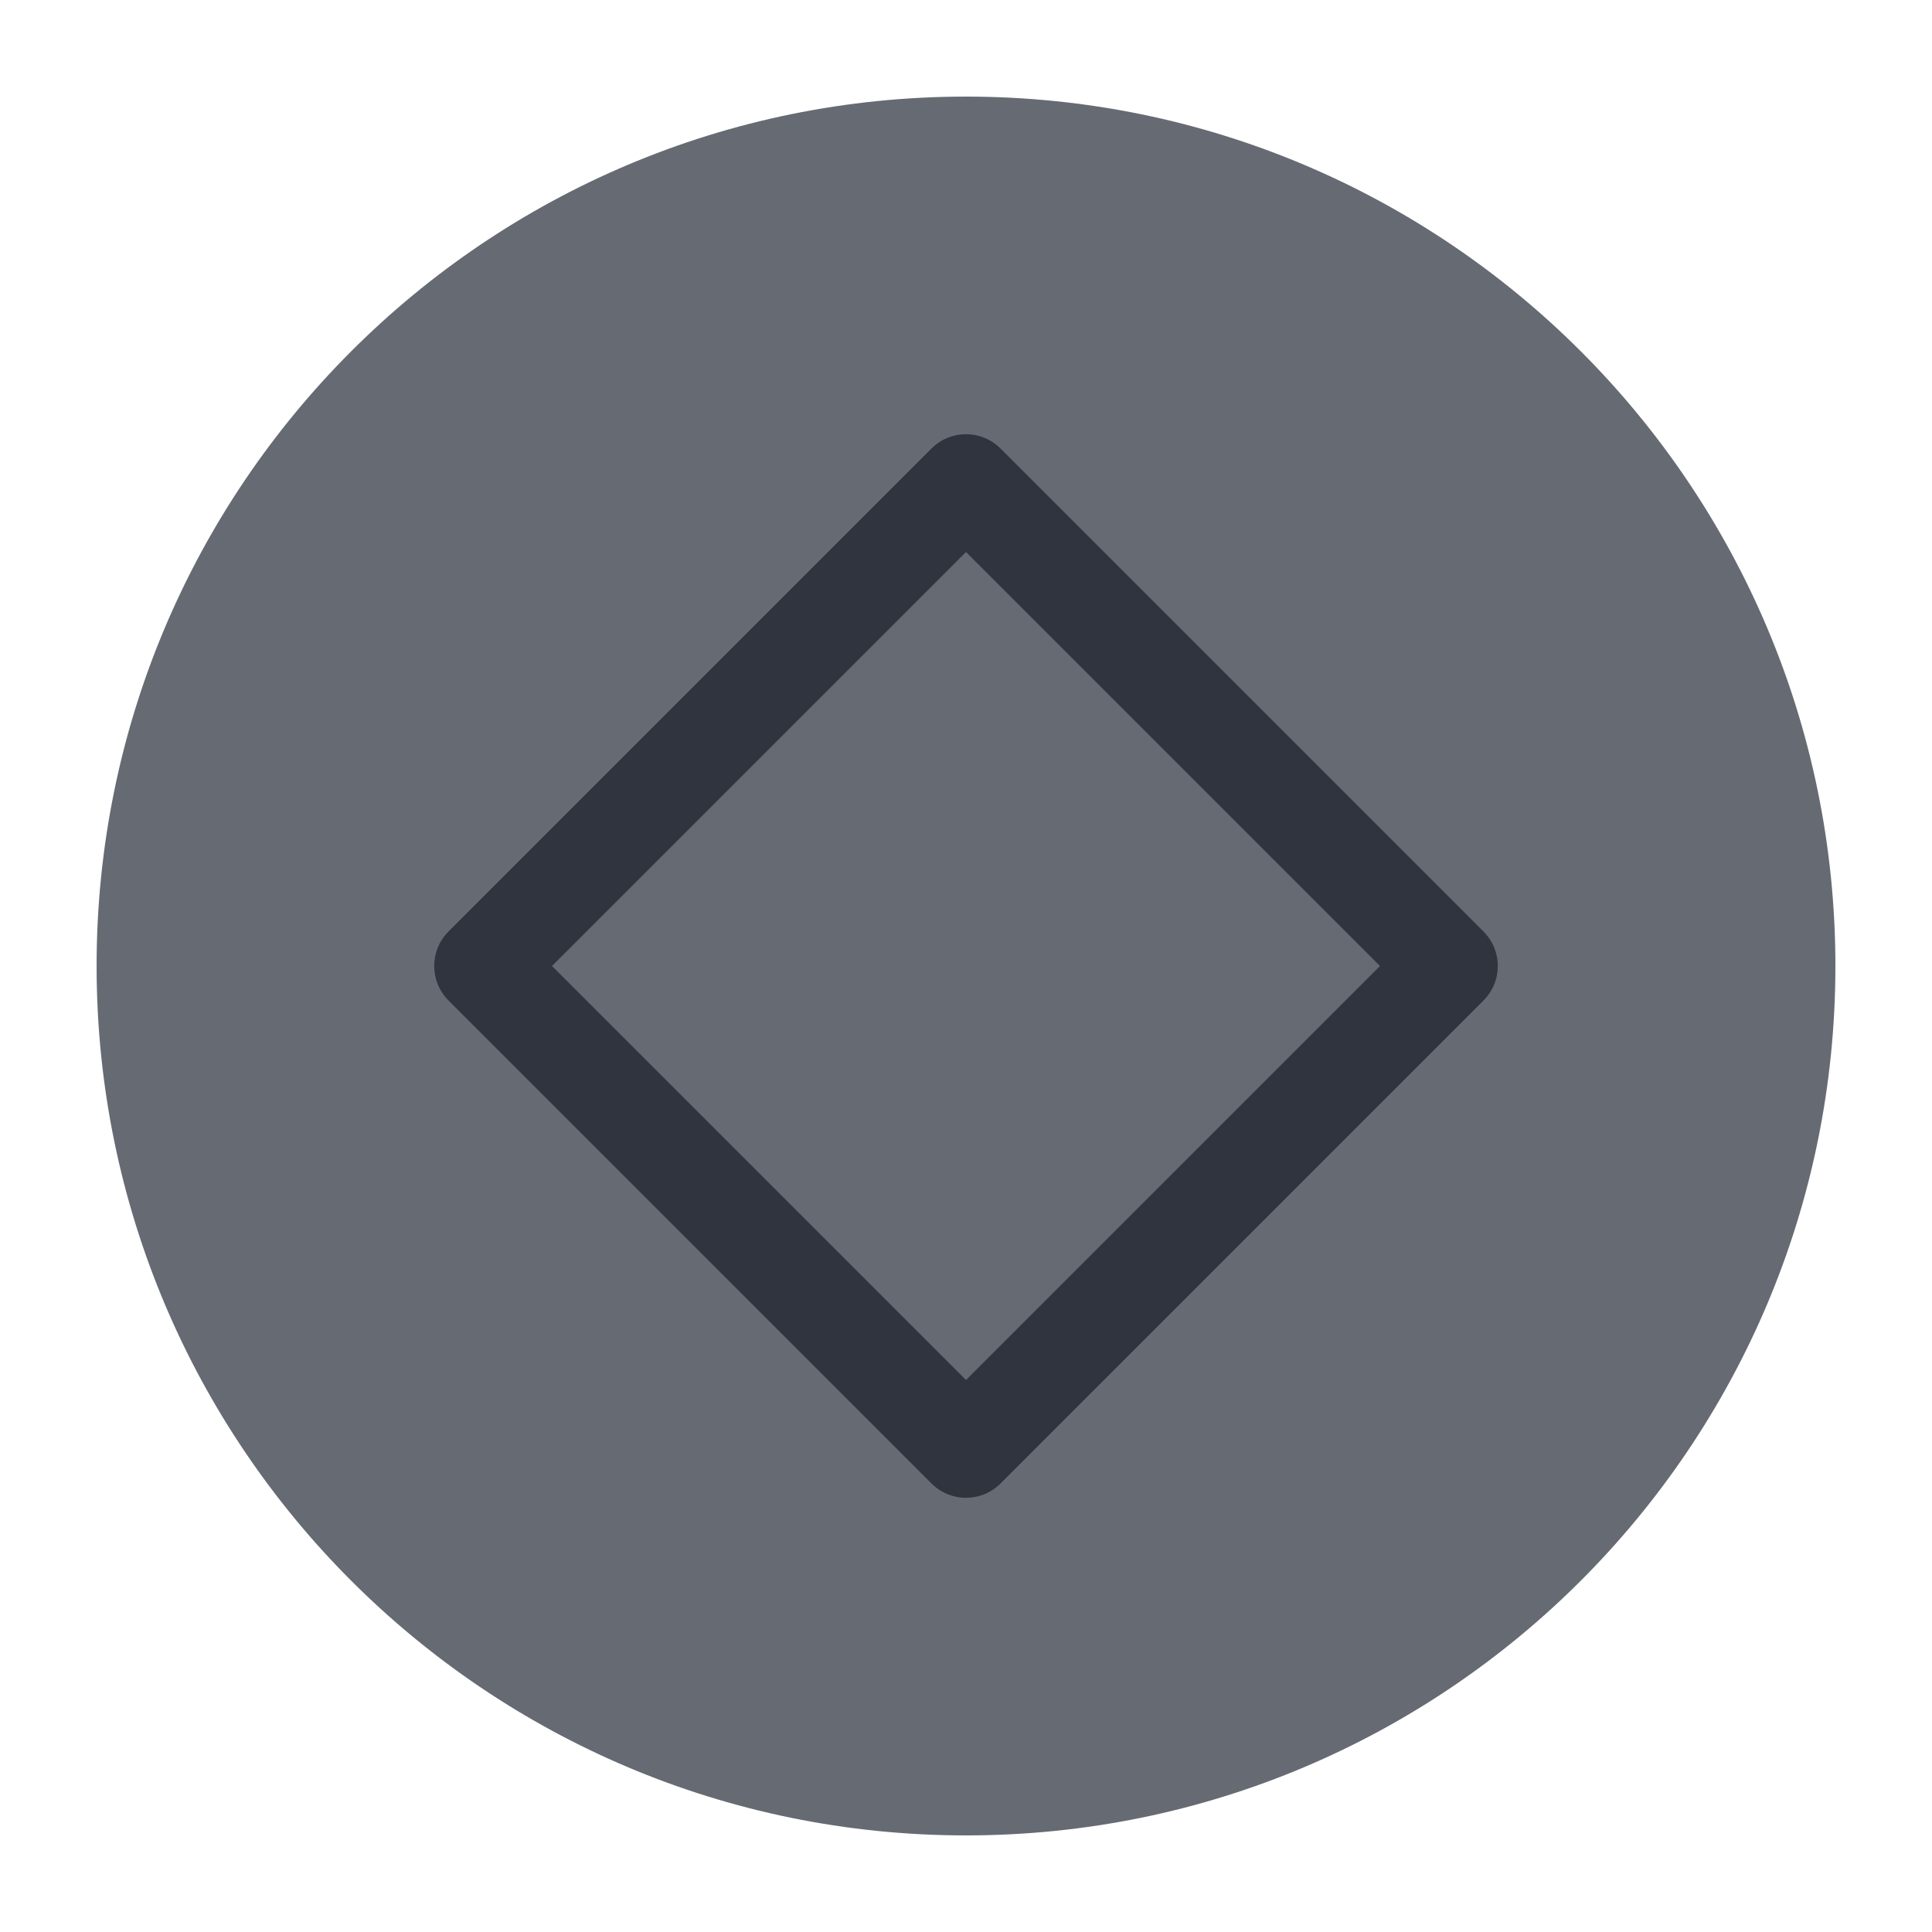
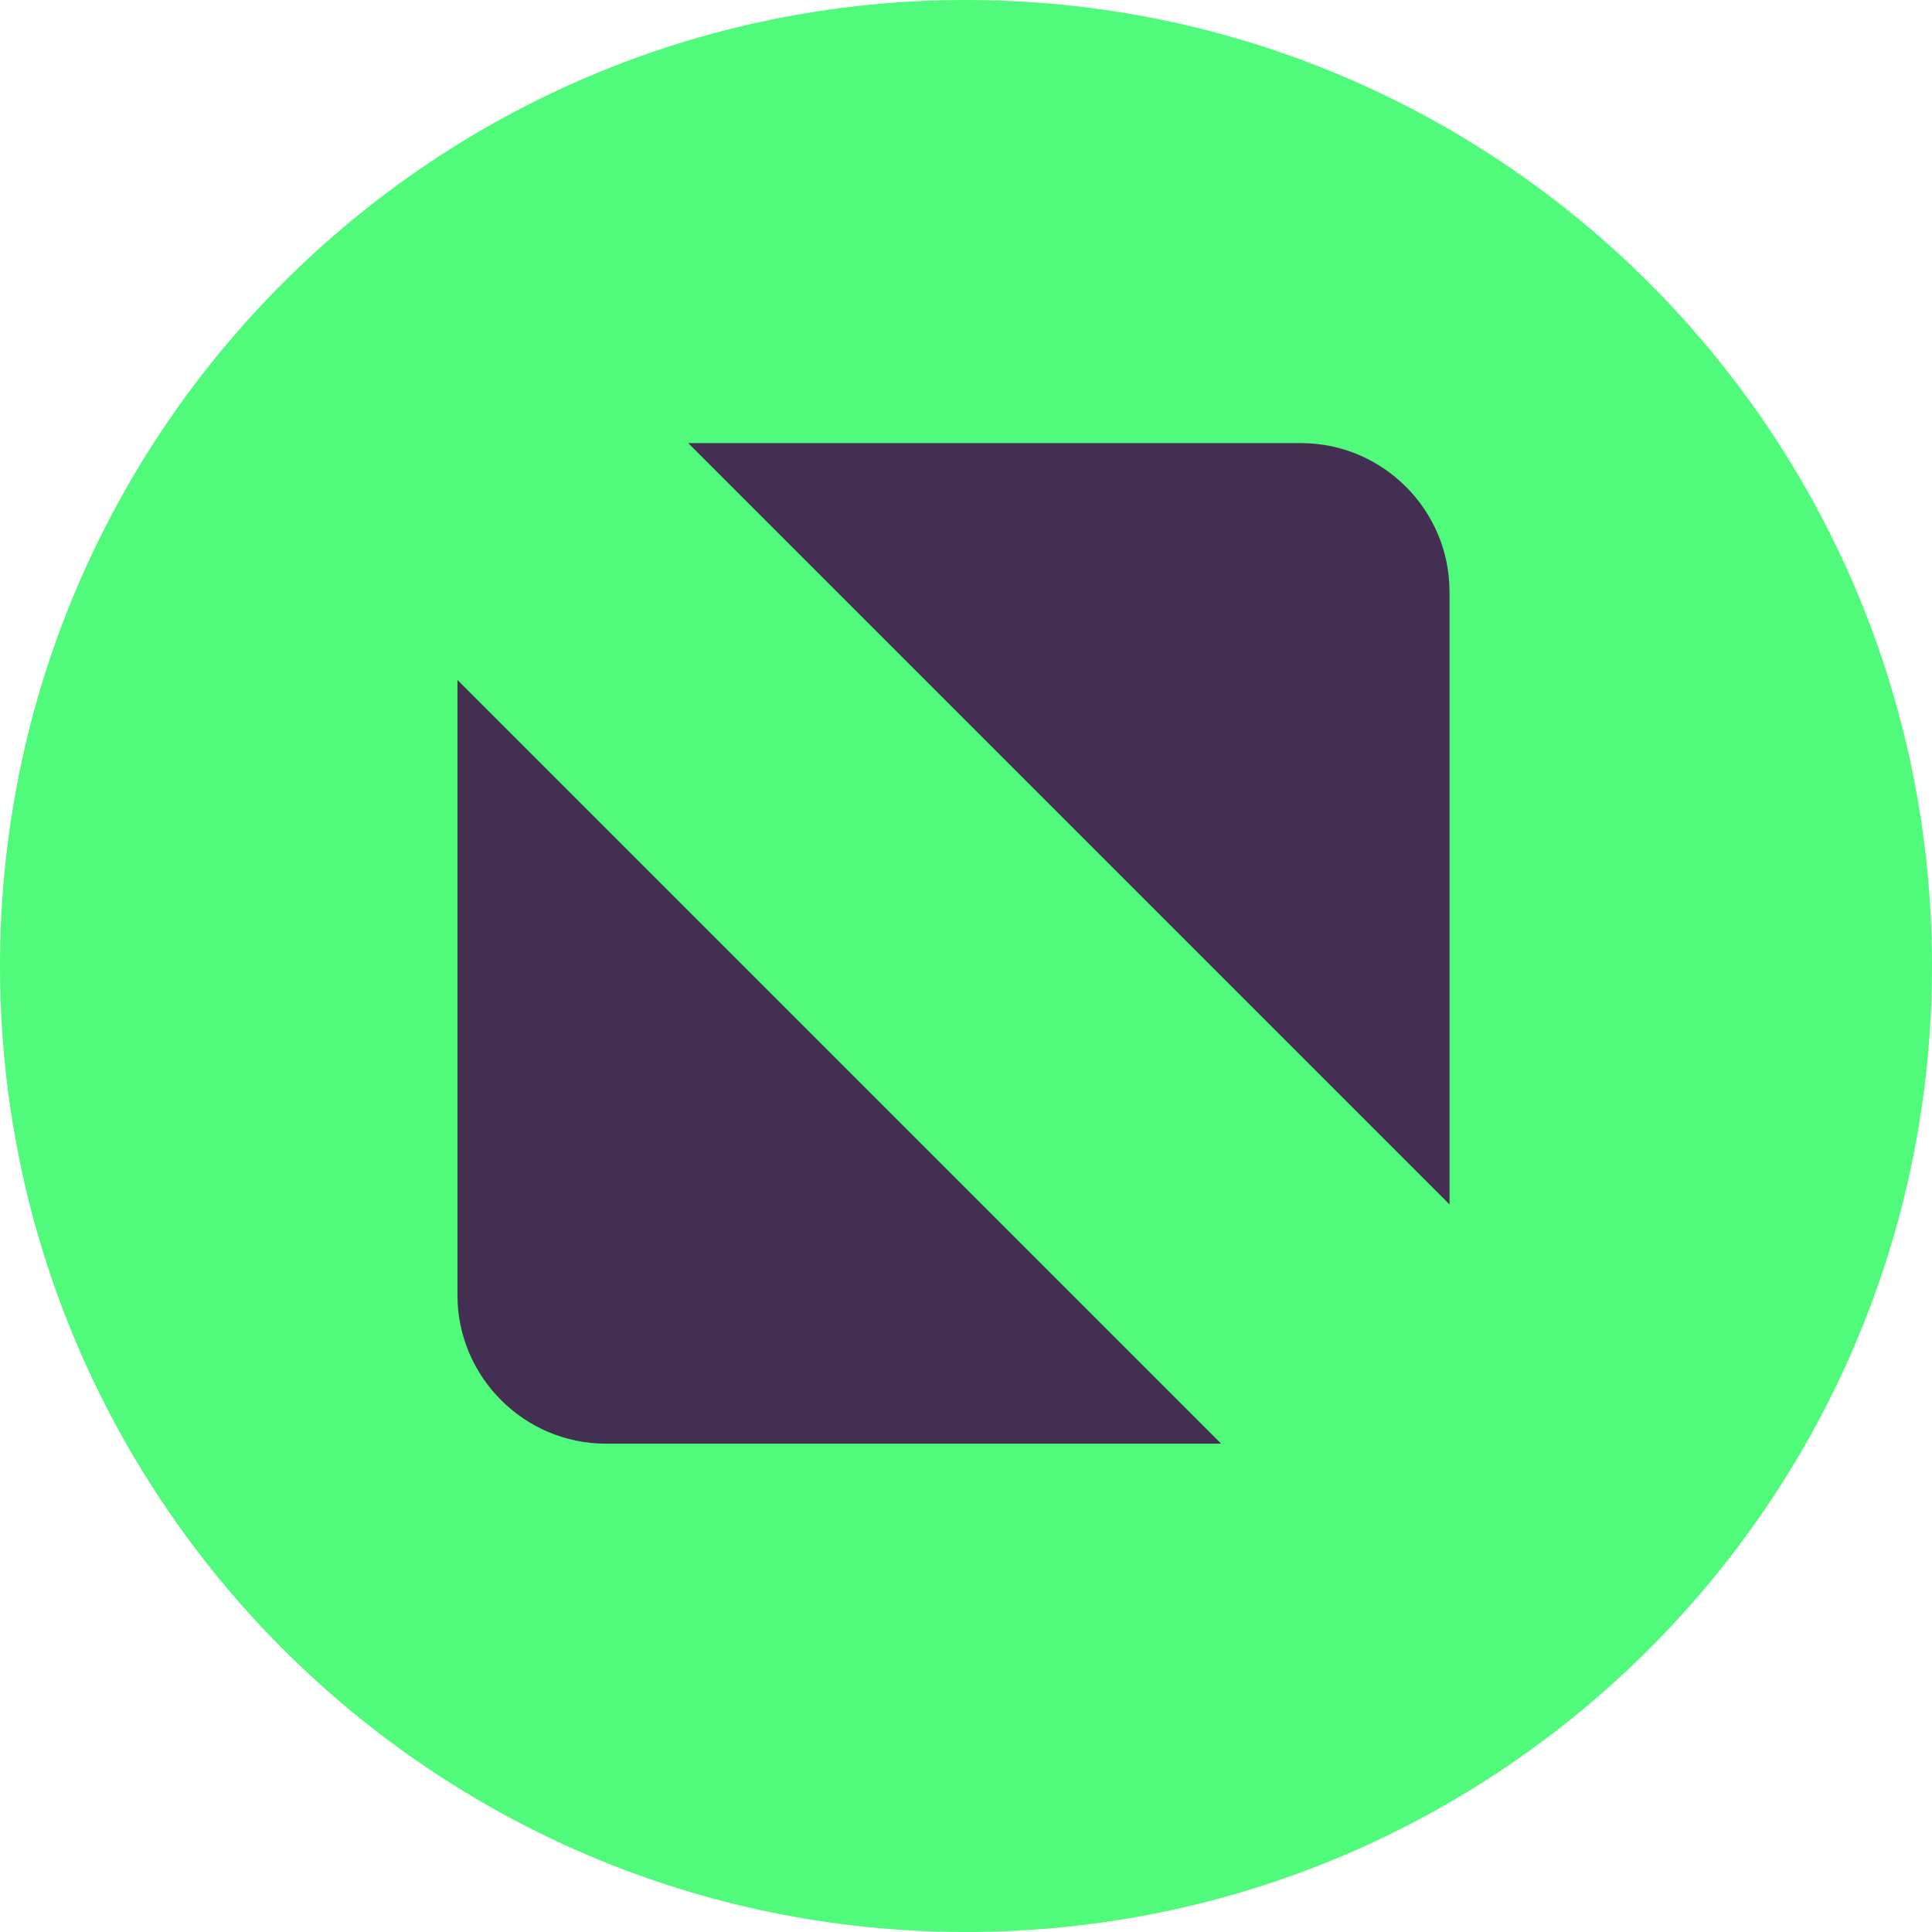
<svg xmlns="http://www.w3.org/2000/svg" viewBox="0 0 50 50" version="1.2" baseProfile="tiny">
  <defs>
</defs>
  <g fill="none" stroke="black" stroke-width="1" fill-rule="evenodd" stroke-linecap="square" stroke-linejoin="bevel">
-     <g fill="#666a73" fill-opacity="1" stroke="none" transform="matrix(2.5,0,0,2.5,2.5,2.5)" font-family="Noto Sans" font-size="10" font-weight="400" font-style="normal">
-       <circle cx="9" cy="9" r="9" />
+     <g fill="#50fa7b" fill-opacity="1" stroke="none" transform="matrix(0.0548323,0,0,-0.0548323,-4.51811,49.8508)" font-family="Noto Sans" font-size="10" font-weight="400" font-style="normal">
+       <path vector-effect="none" fill-rule="evenodd" d="M538.338,-2.721 C790.141,-2.721 994.27,201.409 994.27,453.214 C994.27,705.021 790.141,909.15 538.338,909.15 C286.529,909.15 82.399,705.021 82.399,453.214 C82.399,201.409 286.529,-2.721 538.338,-2.721 " />
    </g>
-     <g fill="none" stroke="#2f343f" stroke-opacity="1" stroke-width="1.01" stroke-linecap="round" stroke-linejoin="round" transform="matrix(2.5,0,0,2.5,2.5,2.5)" font-family="Noto Sans" font-size="10" font-weight="400" font-style="normal">
-       <path vector-effect="none" fill-rule="evenodd" d="M4,9 L9,4 L14,9 L9,14 L4,9" />
+     <g fill="#50fa7b" fill-opacity="1" stroke="none" transform="matrix(0.0548323,0,0,-0.0548323,-4.51811,49.8508)" font-family="Noto Sans" font-size="10" font-weight="400" font-style="normal">
+       <path vector-effect="none" fill-rule="evenodd" d="M538.337,29.846 C772.155,29.846 961.703,219.398 961.703,453.216 C961.703,687.036 772.155,876.584 538.337,876.584 C304.514,876.584 114.966,687.036 114.966,453.216 C114.966,219.398 304.514,29.846 538.337,29.846 " />
+     </g>
+     <g fill="#432f52" fill-opacity="1" stroke="none" transform="matrix(0.05936,0,0,-0.0593601,-1.0268,50.0523)" font-family="Noto Sans" font-size="10" font-weight="400" font-style="normal">
+       <path vector-effect="none" fill-rule="evenodd" d="M317.364,650.001 L584.563,650.001 C620.142,650.001 649.255,620.888 649.255,585.306 L649.255,318.11 L317.364,650.001 M549.688,213.79 L281.435,213.79 C245.852,213.79 216.743,242.899 216.743,278.481 L216.743,546.735 L549.688,213.79" />
    </g>
    <g fill="none" stroke="#000000" stroke-opacity="1" stroke-width="1" stroke-linecap="square" stroke-linejoin="bevel" transform="matrix(1,0,0,1,0,0)" font-family="Noto Sans" font-size="10" font-weight="400" font-style="normal">
</g>
  </g>
</svg>
